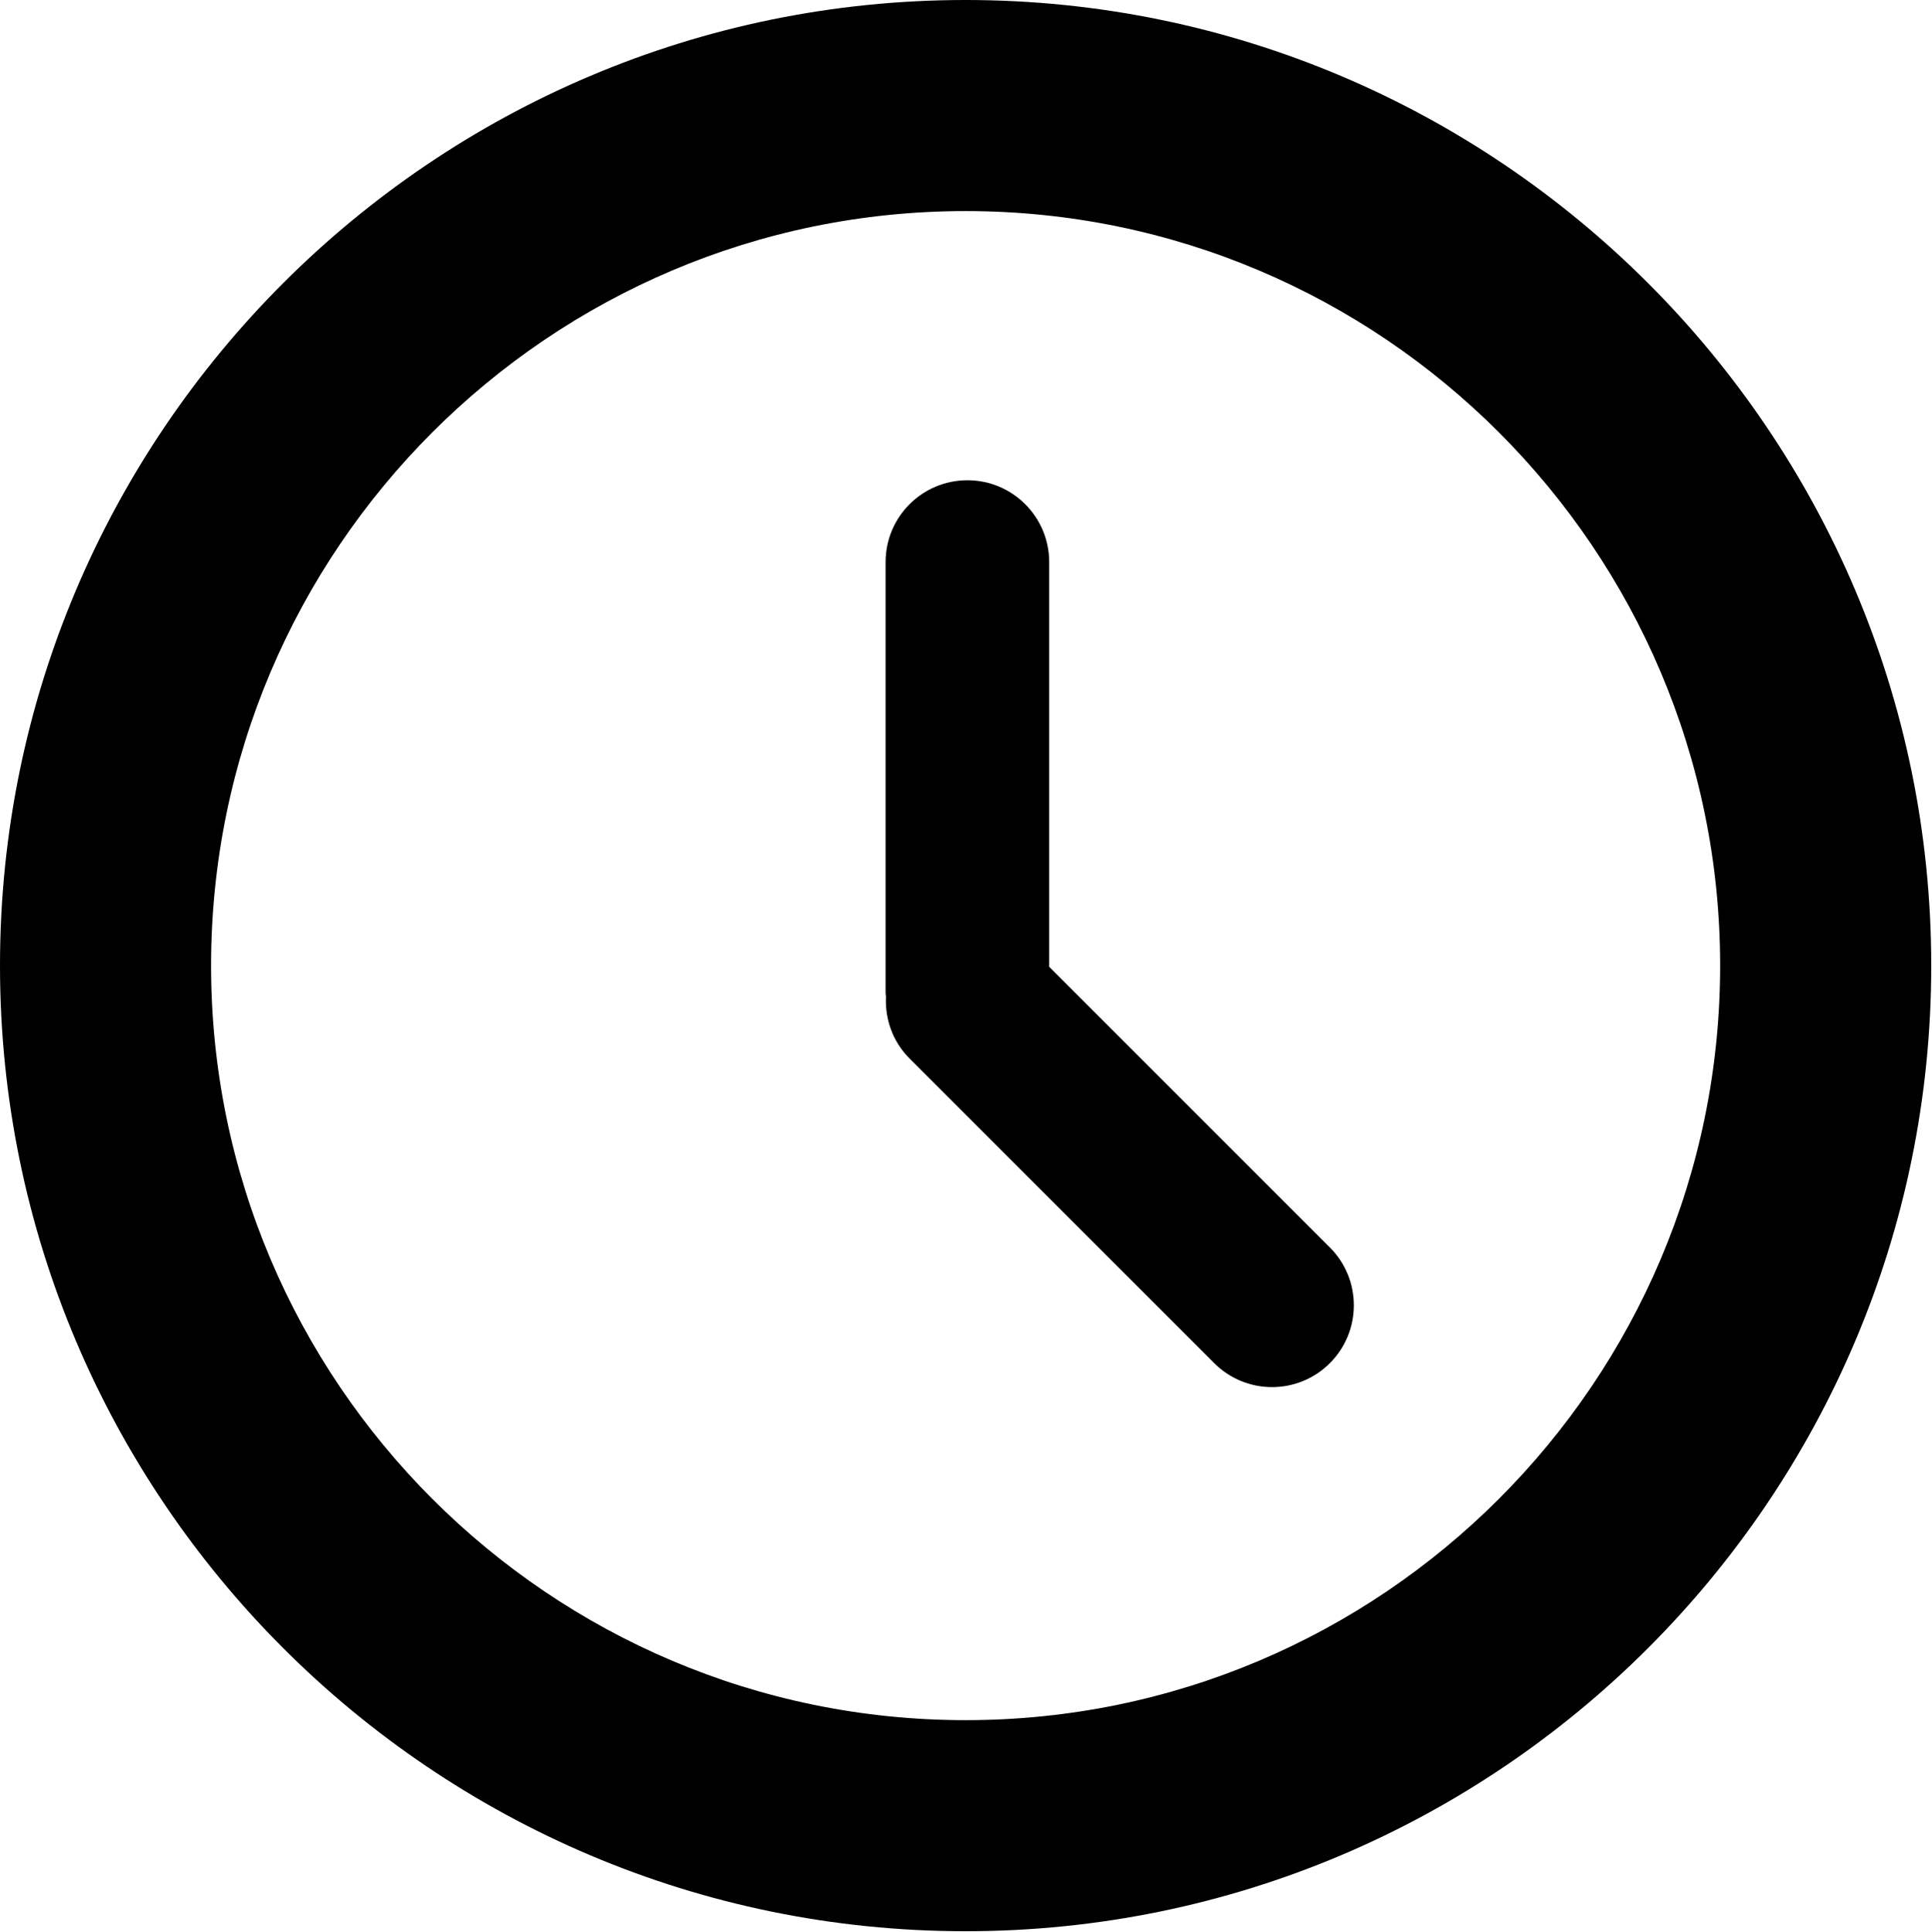
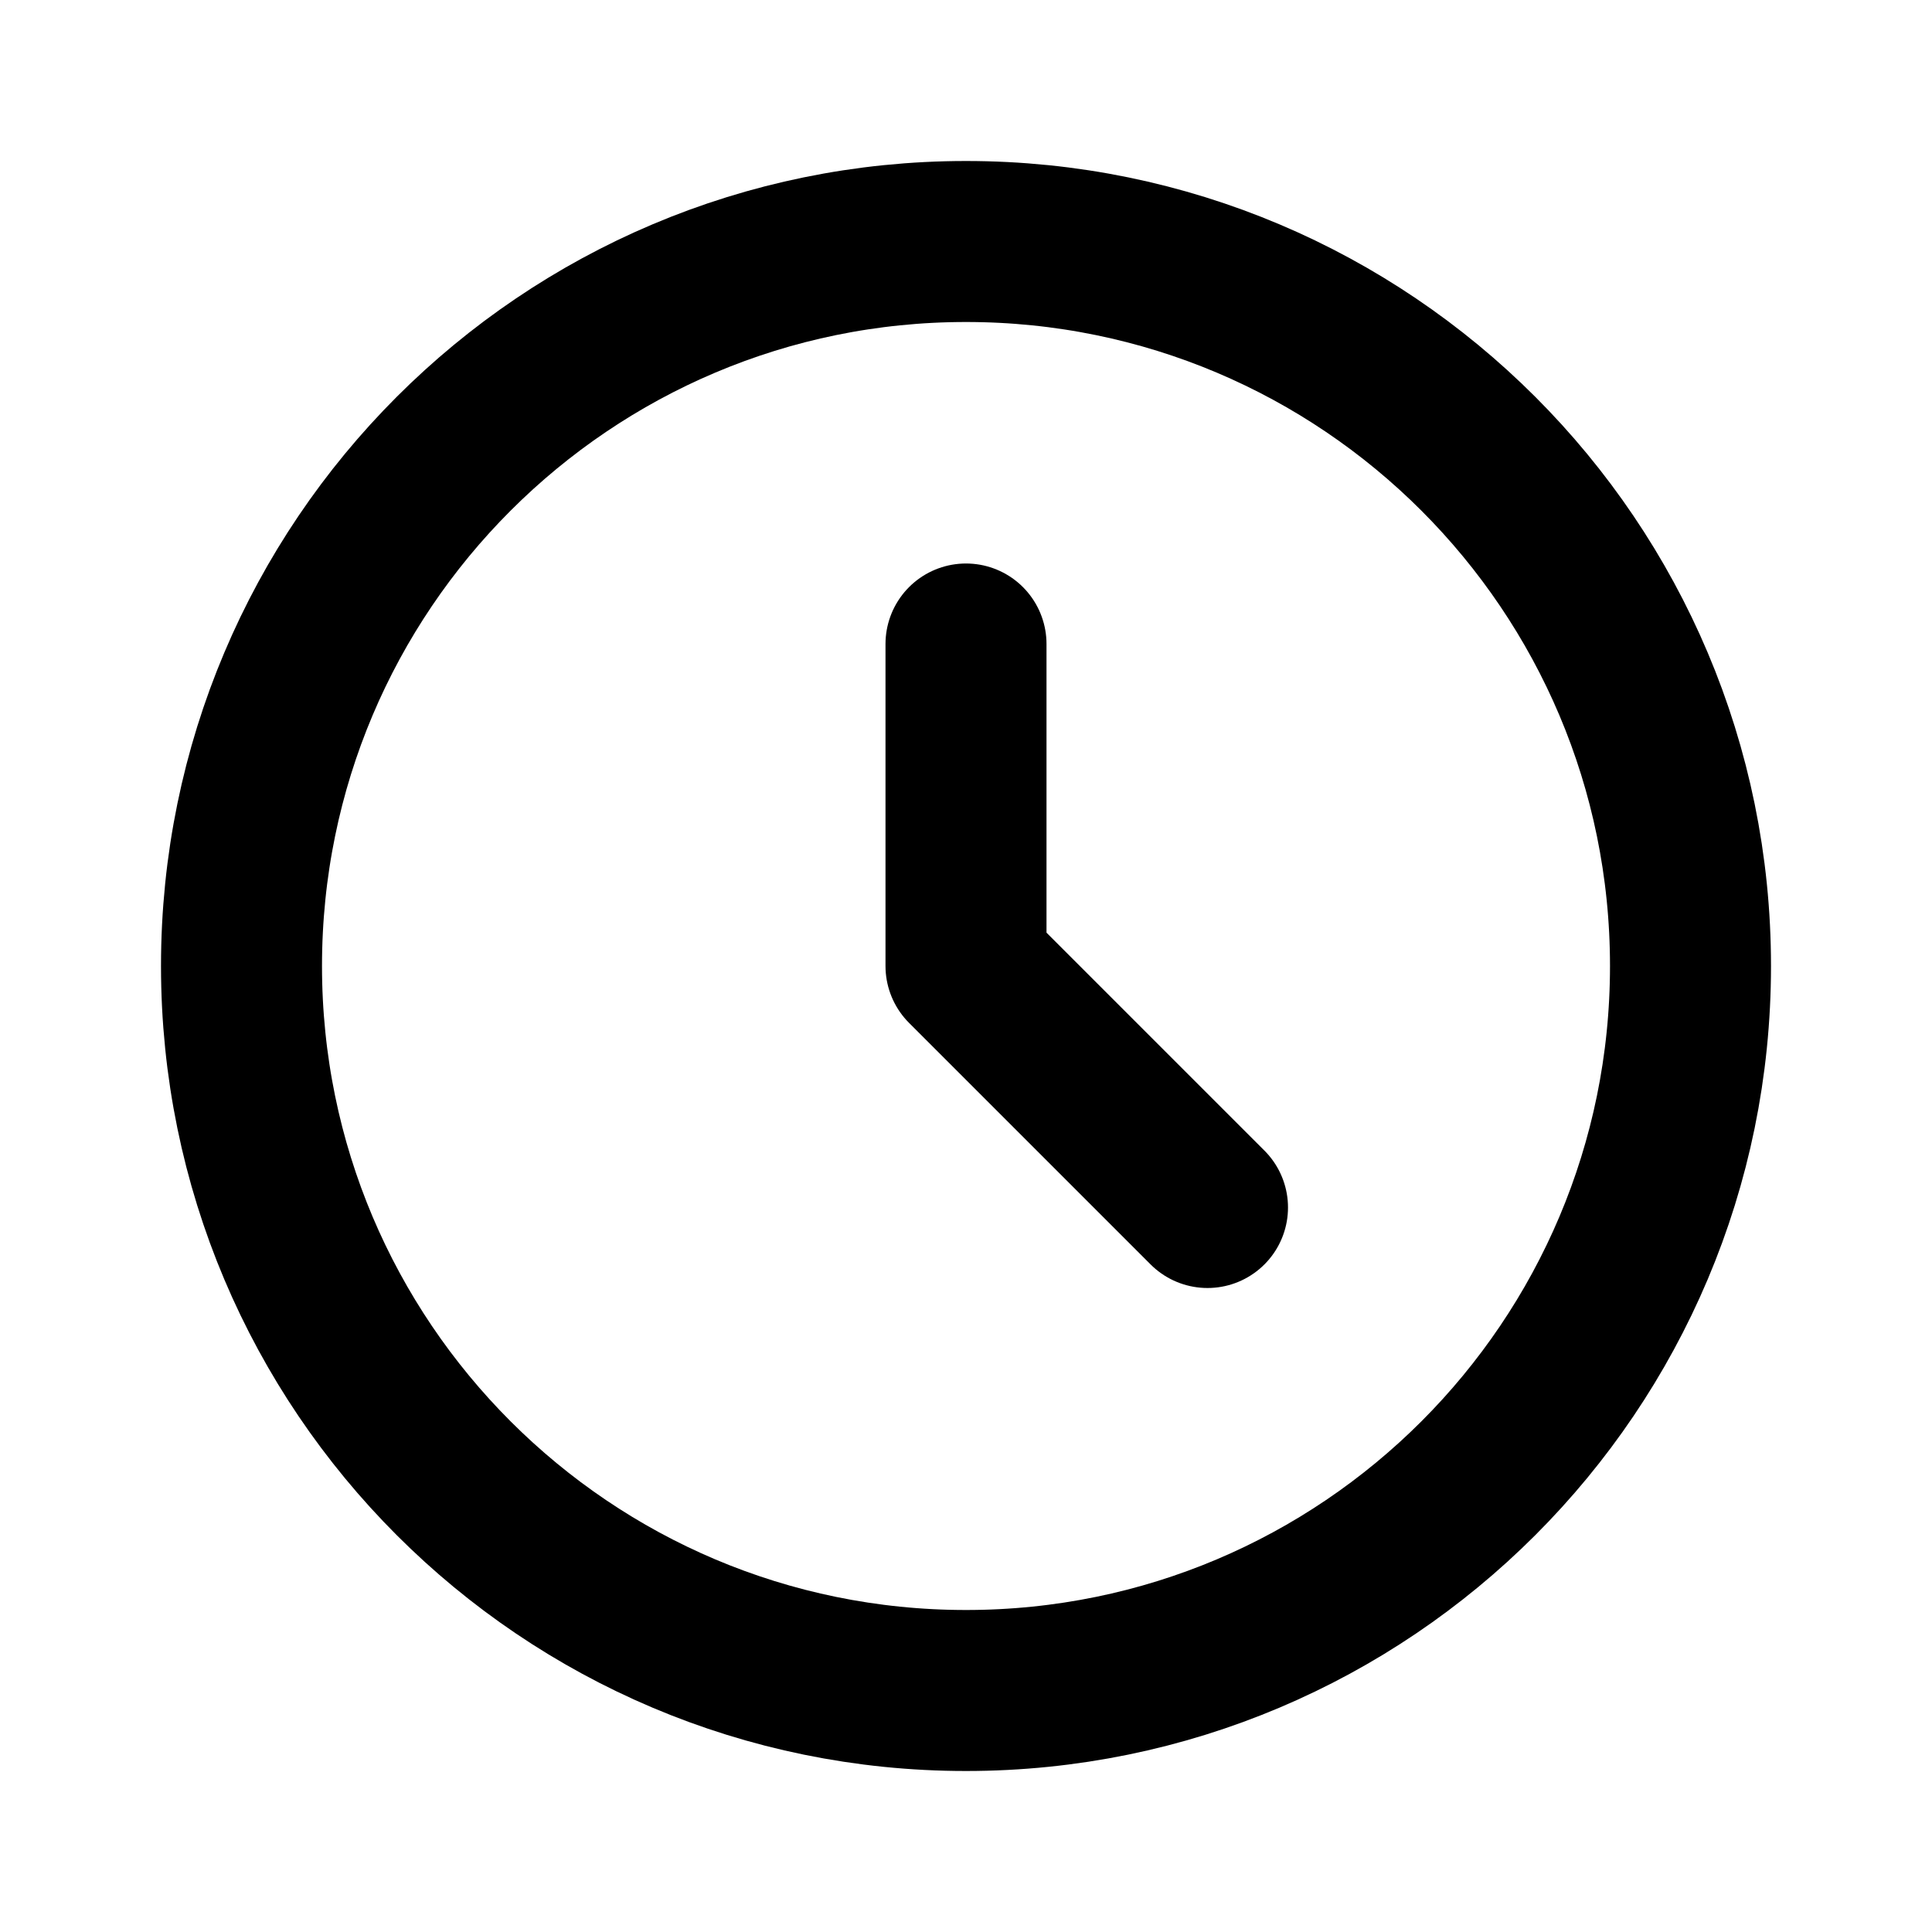
- <svg xmlns="http://www.w3.org/2000/svg" version="1.1" id="Capa_1" x="0px" y="0px" width="559.98px" height="559.98px" viewBox="0 0 559.98 559.98" style="enable-background:new 0 0 559.98 559.98;" xml:space="preserve">
-   <g>
-     <g>
-       <path d="M279.99,0C125.601,0,0,125.601,0,279.99c0,154.39,125.601,279.99,279.99,279.99c154.39,0,279.99-125.601,279.99-279.99    C559.98,125.601,434.38,0,279.99,0z M279.99,498.78c-120.644,0-218.79-98.146-218.79-218.79    c0-120.638,98.146-218.79,218.79-218.79s218.79,98.152,218.79,218.79C498.78,400.634,400.634,498.78,279.99,498.78z" />
-       <path d="M304.226,280.326V162.976c0-13.103-10.618-23.721-23.716-23.721c-13.102,0-23.721,10.618-23.721,23.721v124.928    c0,0.373,0.092,0.723,0.11,1.096c-0.312,6.45,1.91,12.999,6.836,17.926l88.343,88.336c9.266,9.266,24.284,9.266,33.543,0    c9.26-9.266,9.266-24.284,0-33.544L304.226,280.326z" />
-     </g>
-   </g>
-   <g>
- </g>
-   <g>
- </g>
-   <g>
- </g>
-   <g>
- </g>
-   <g>
- </g>
-   <g>
- </g>
-   <g>
- </g>
-   <g>
- </g>
-   <g>
- </g>
-   <g>
- </g>
-   <g>
- </g>
-   <g>
- </g>
-   <g>
- </g>
-   <g>
- </g>
-   <g>
- </g>
+ <svg xmlns="http://www.w3.org/2000/svg" fill="none" viewBox="0 0 24 24" stroke="currentColor">
+   <path stroke-linecap="round" stroke-linejoin="round" stroke-width="2" d="M12 8v4l3 3m6-3a9 9 0 11-18 0 9 9 0 0118 0z" />
</svg>
